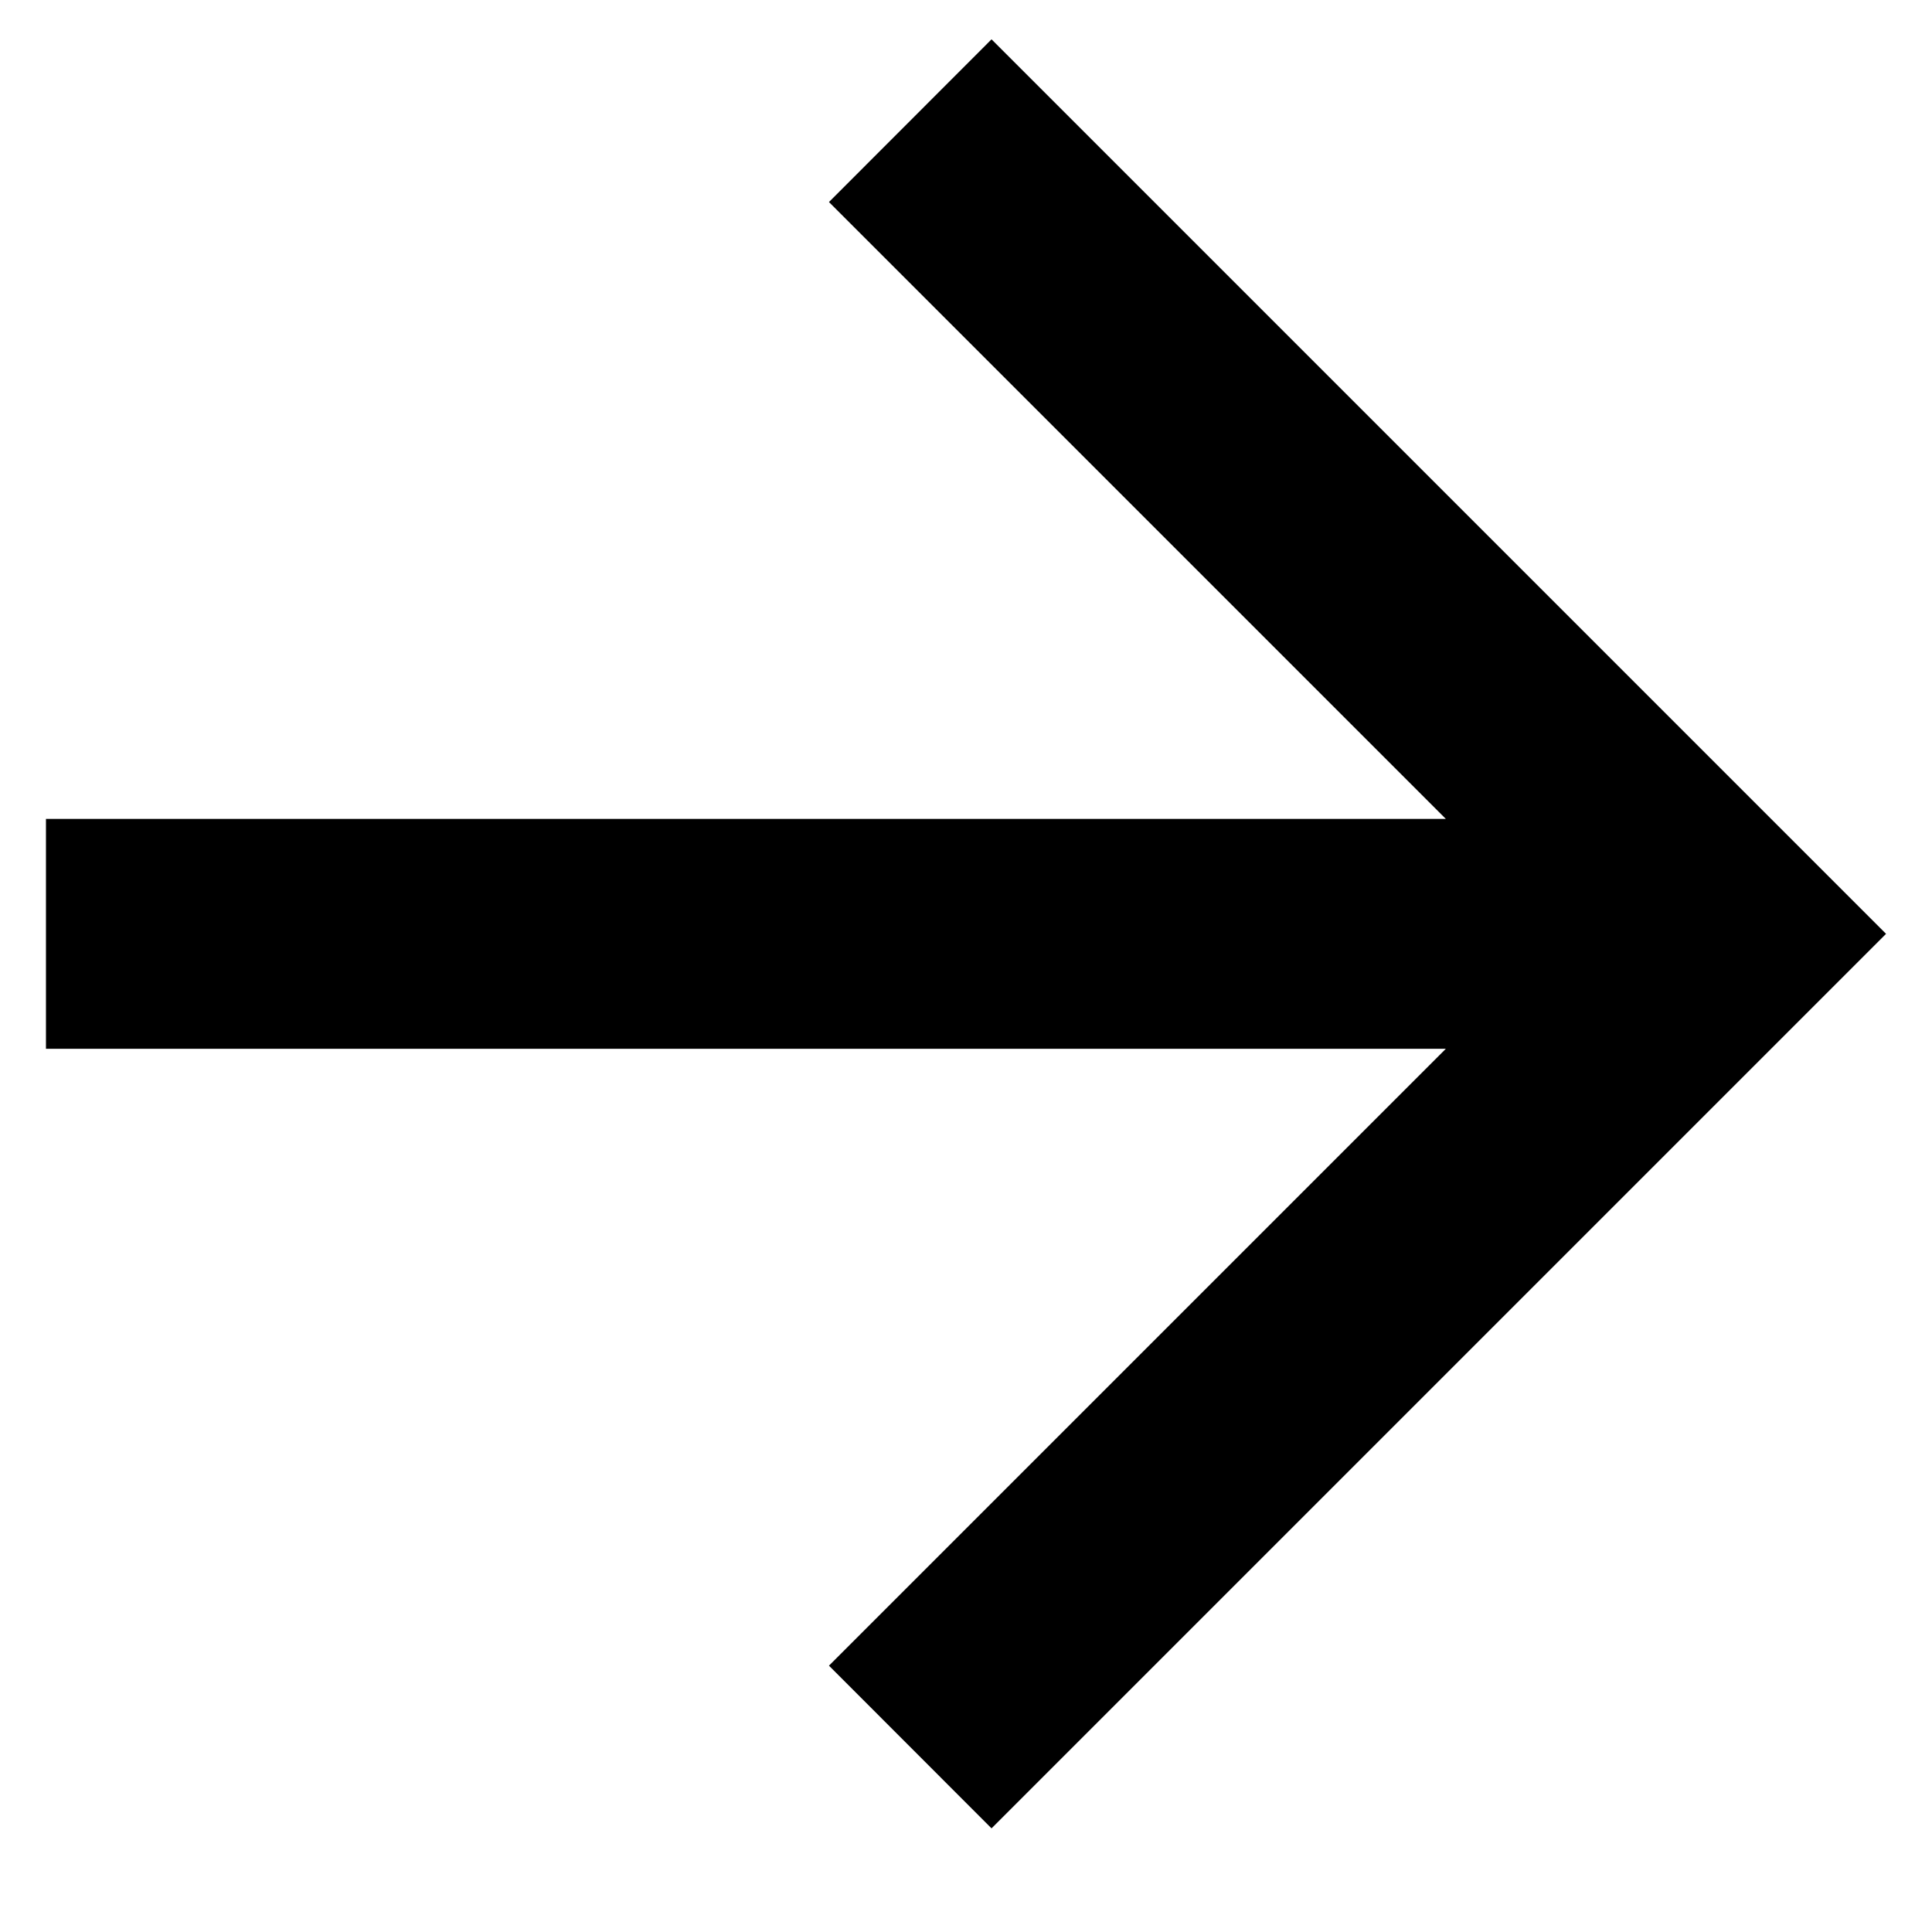
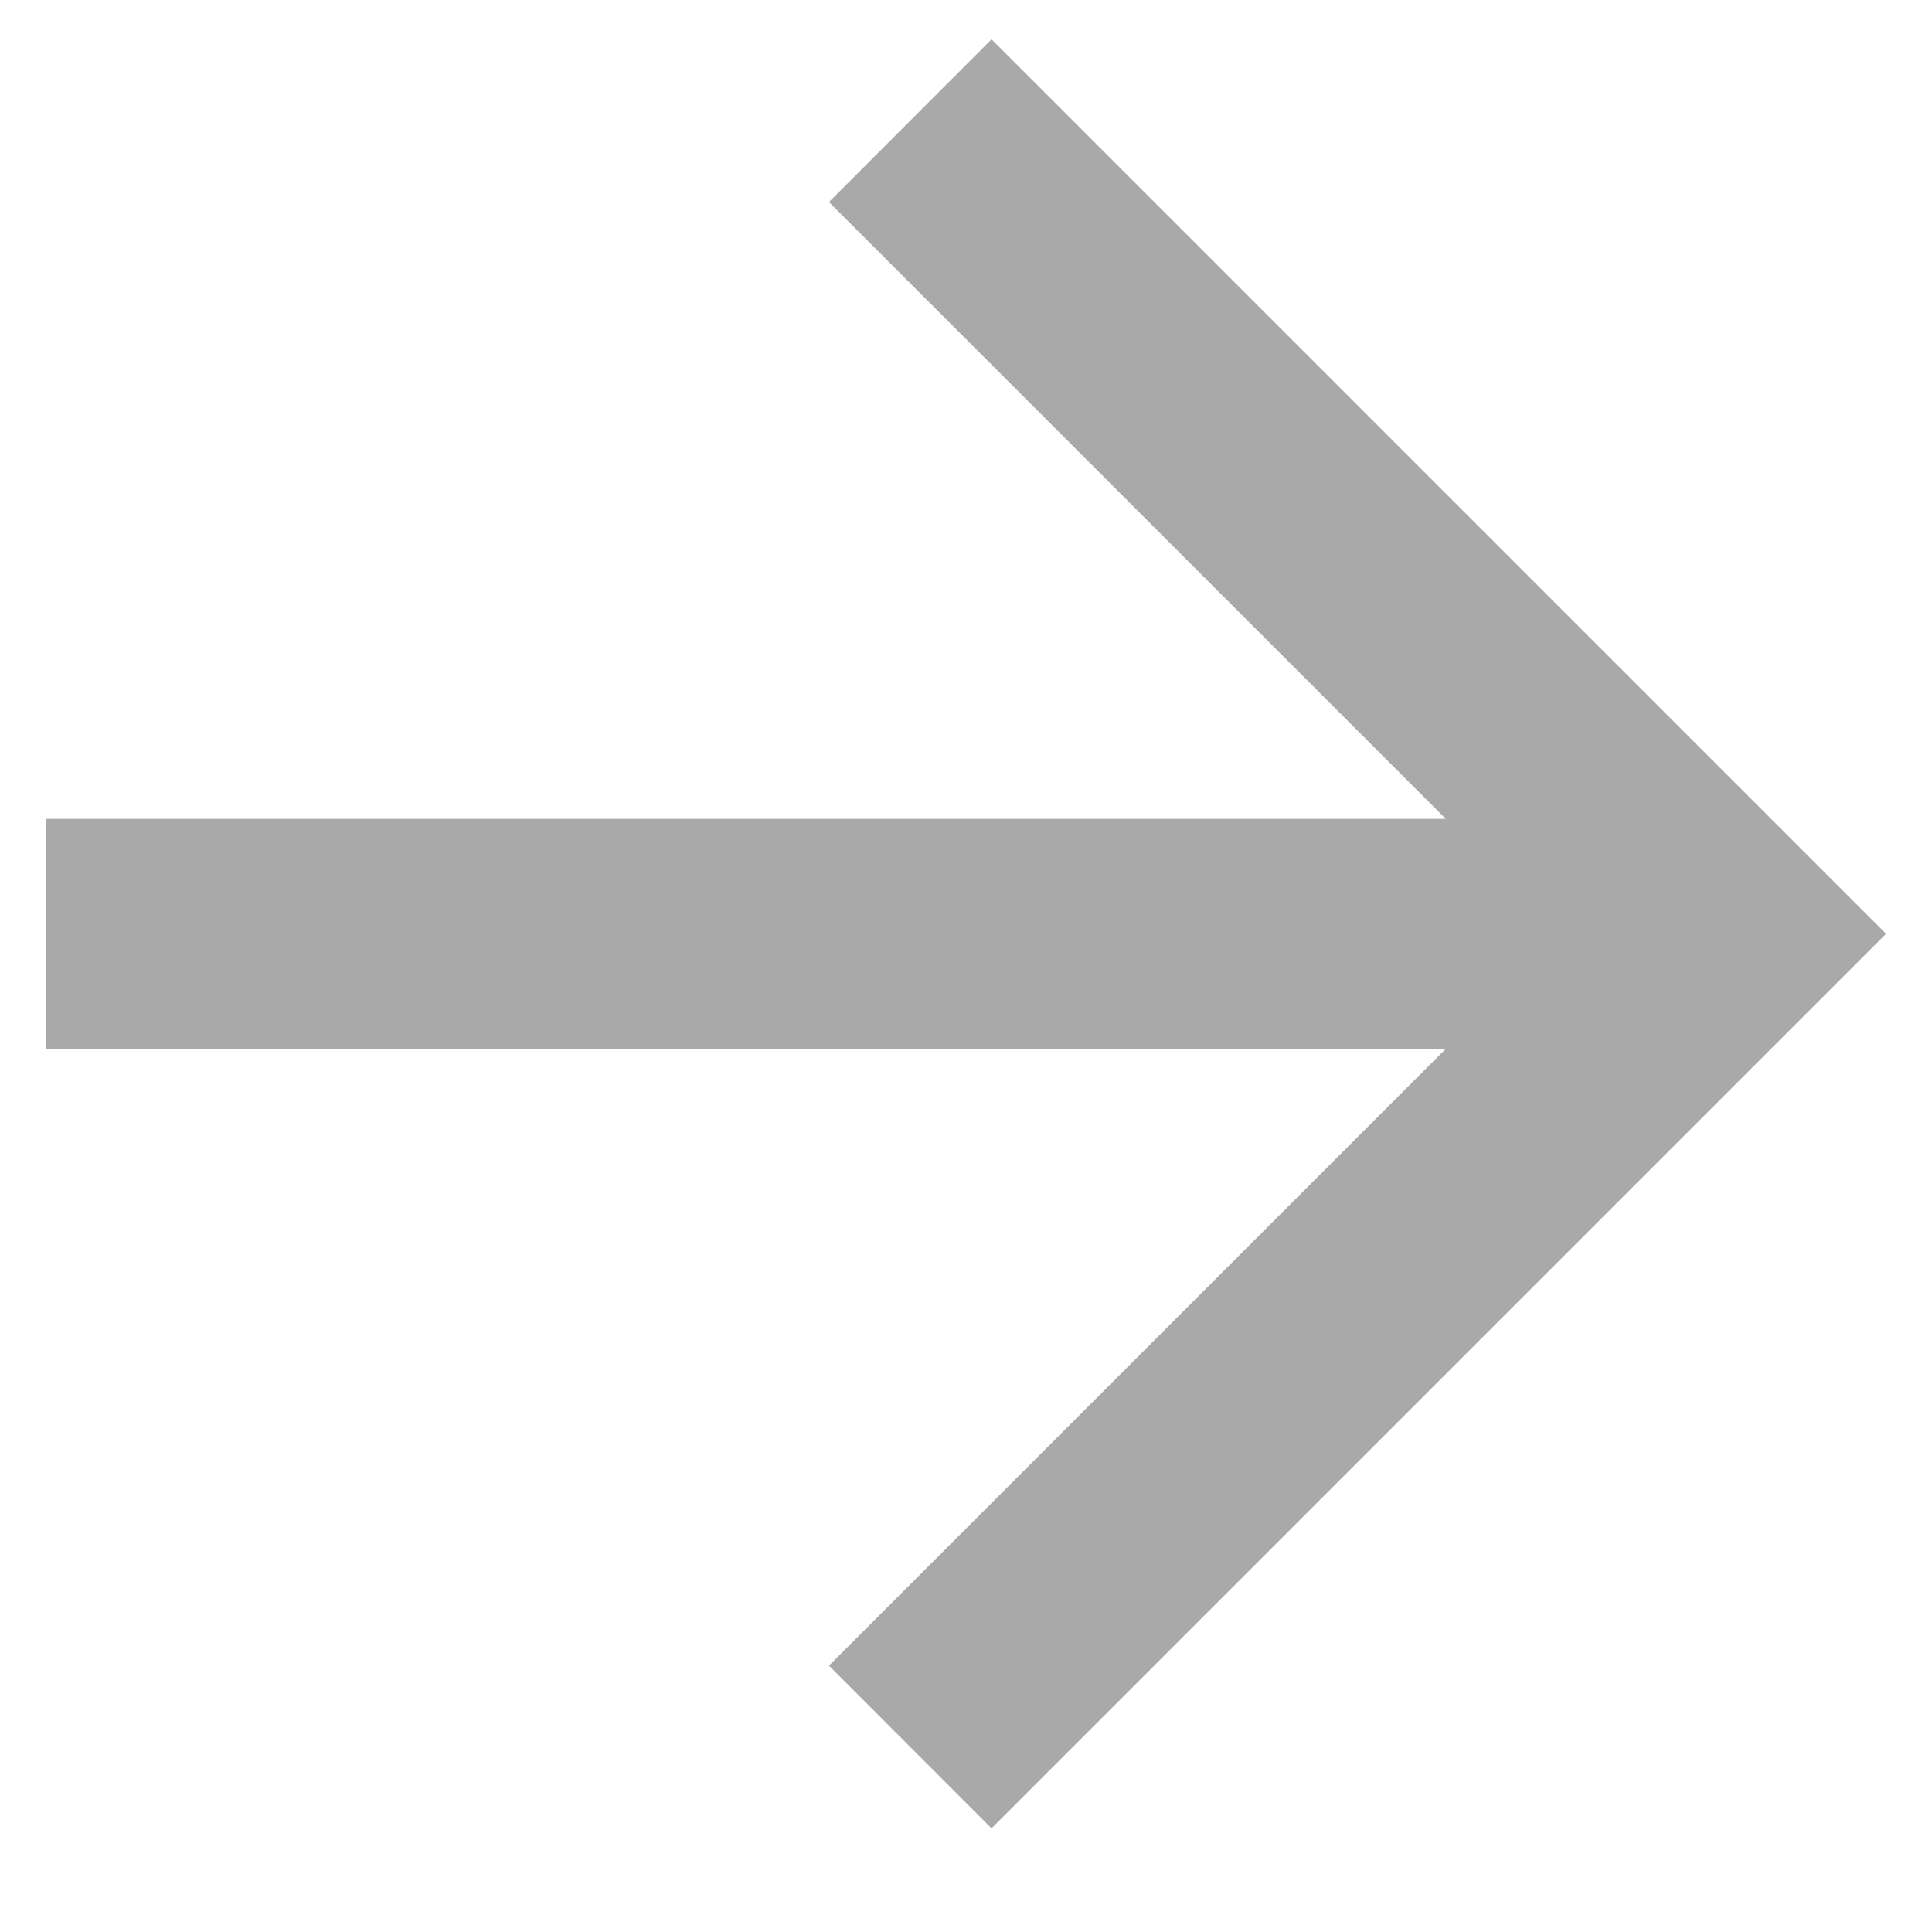
<svg xmlns="http://www.w3.org/2000/svg" width="14" height="14" viewBox="0 0 14 14" fill="none">
-   <path d="M10.477 5.934L6.007 1.464L7.185 0.285L13.667 6.767L7.185 13.249L6.007 12.07L10.477 7.6H0.333V5.934H10.477Z" fill="black" />
+   <path d="M10.477 5.934L6.007 1.464L7.185 0.285L13.667 6.767L7.185 13.249L6.007 12.07L10.477 7.6H0.333V5.934H10.477Z" fill="darkgrey" />
</svg>
